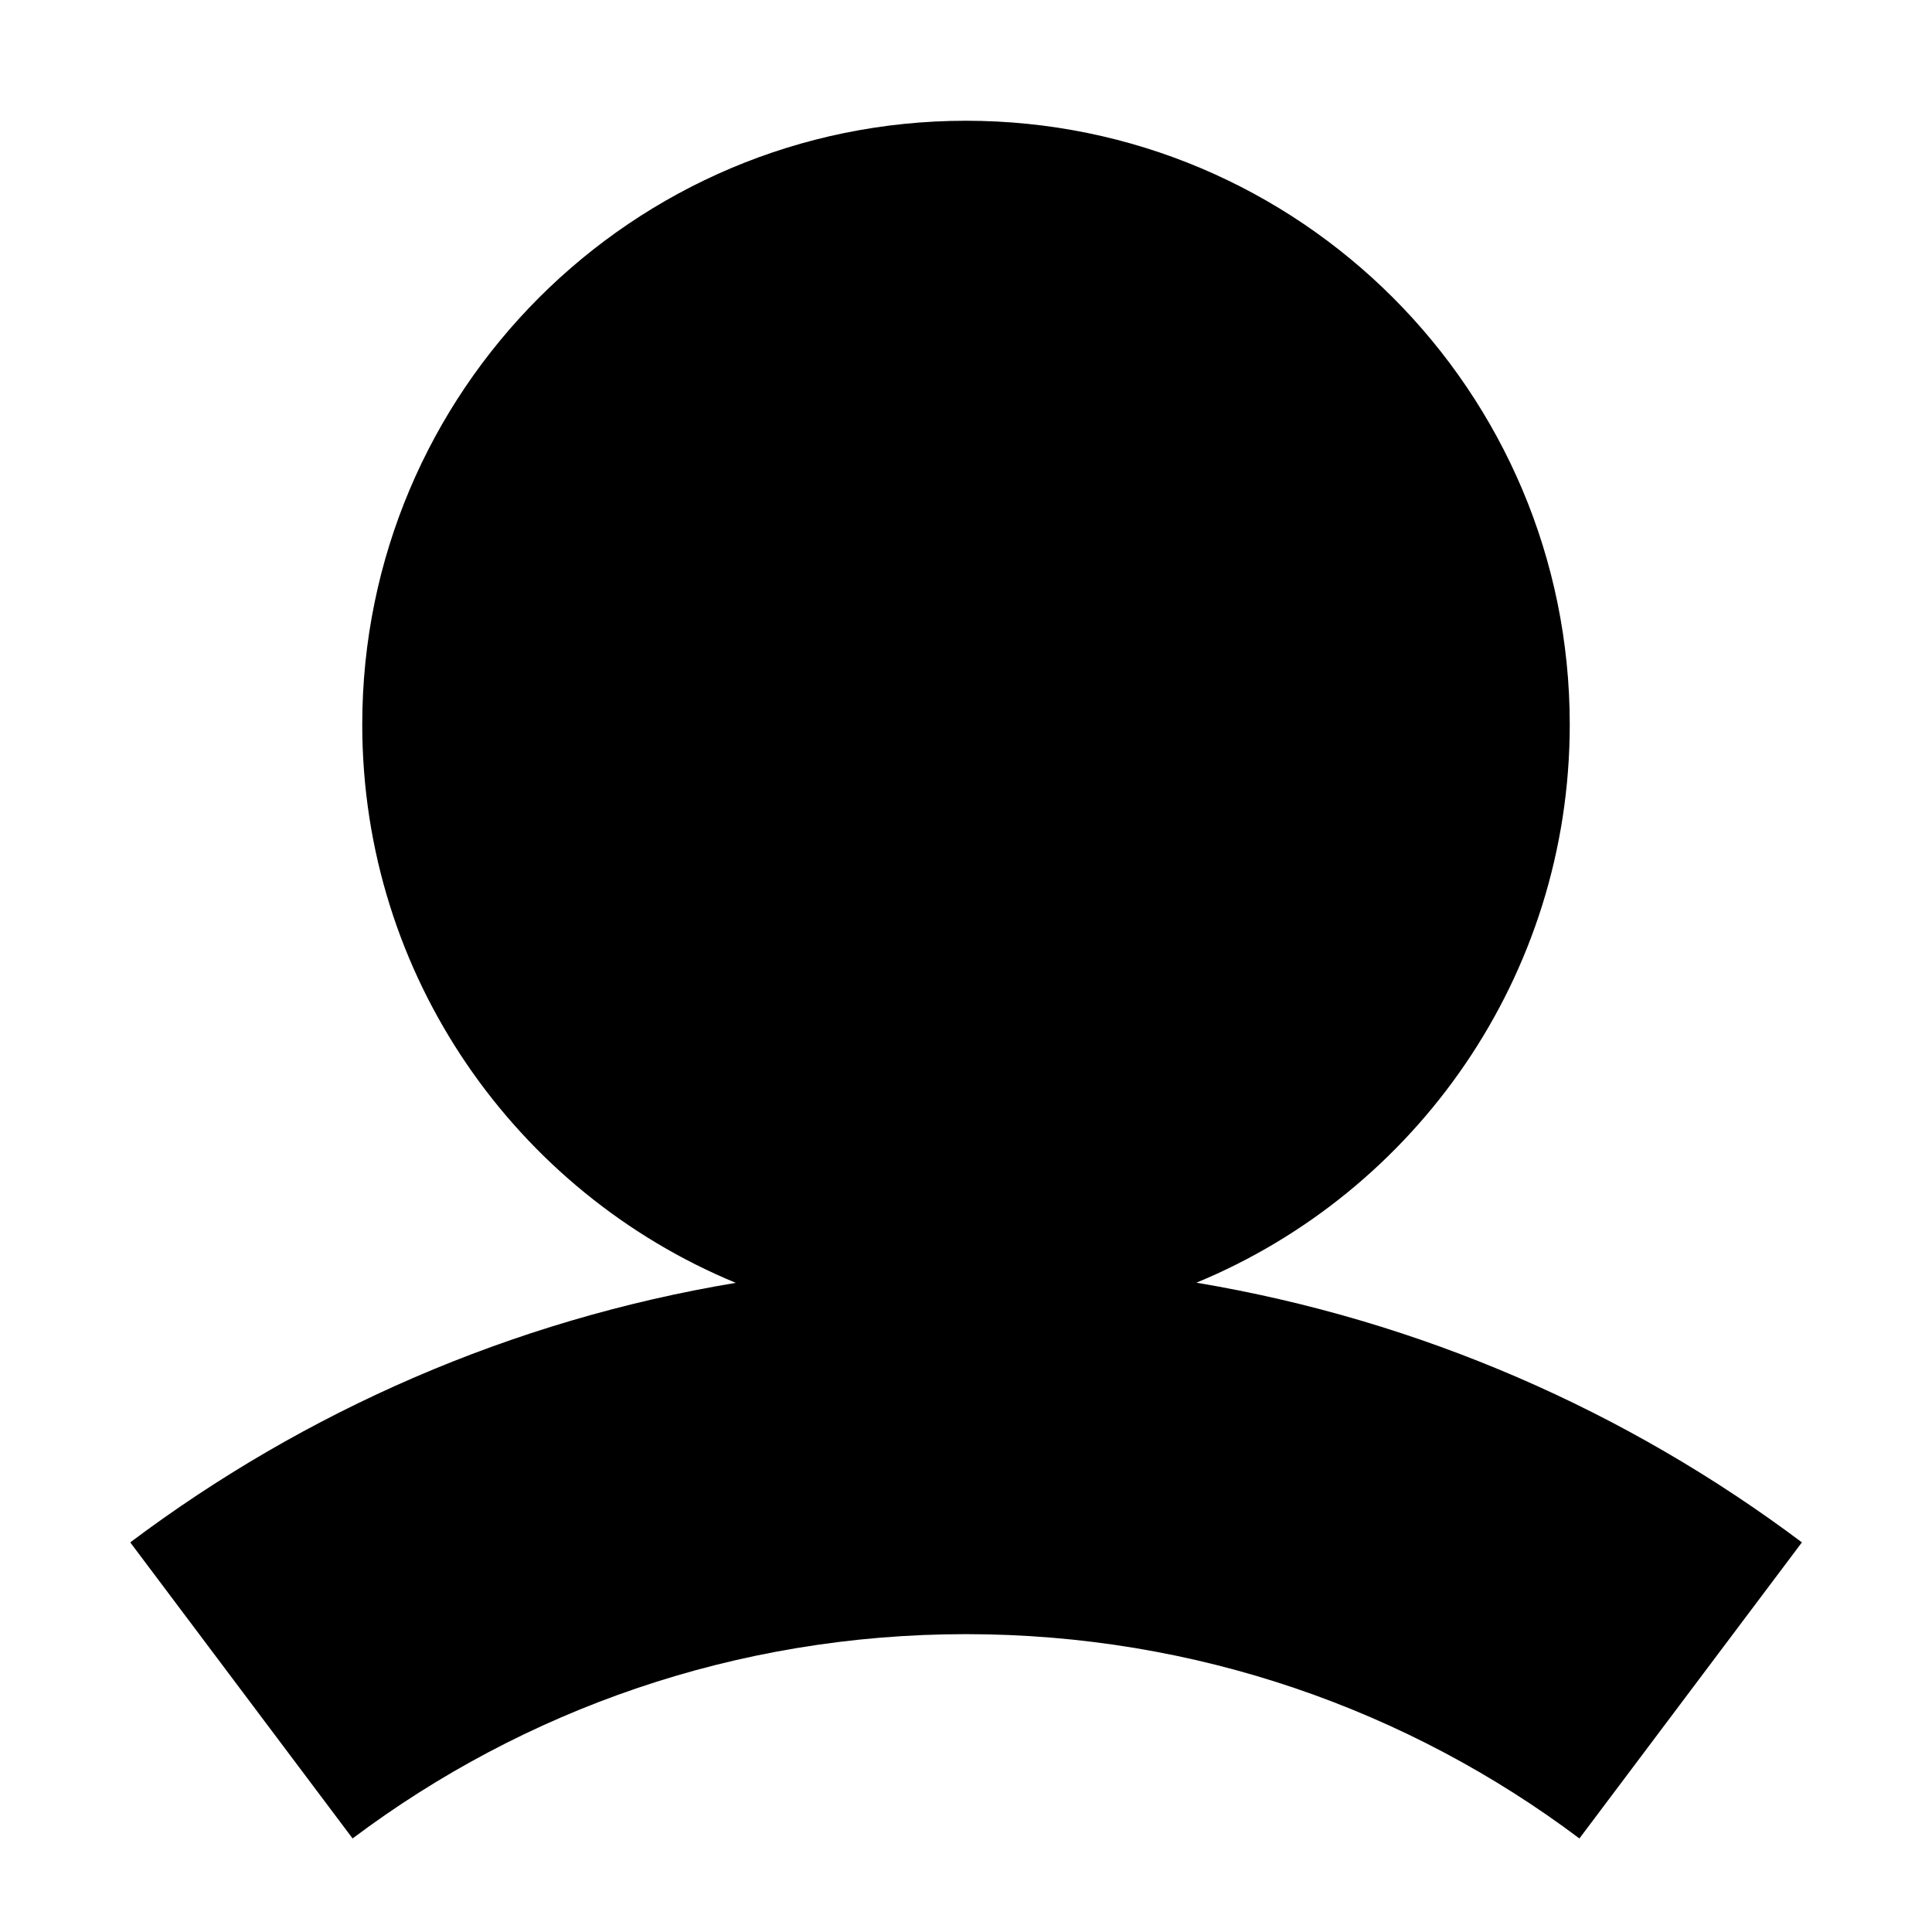
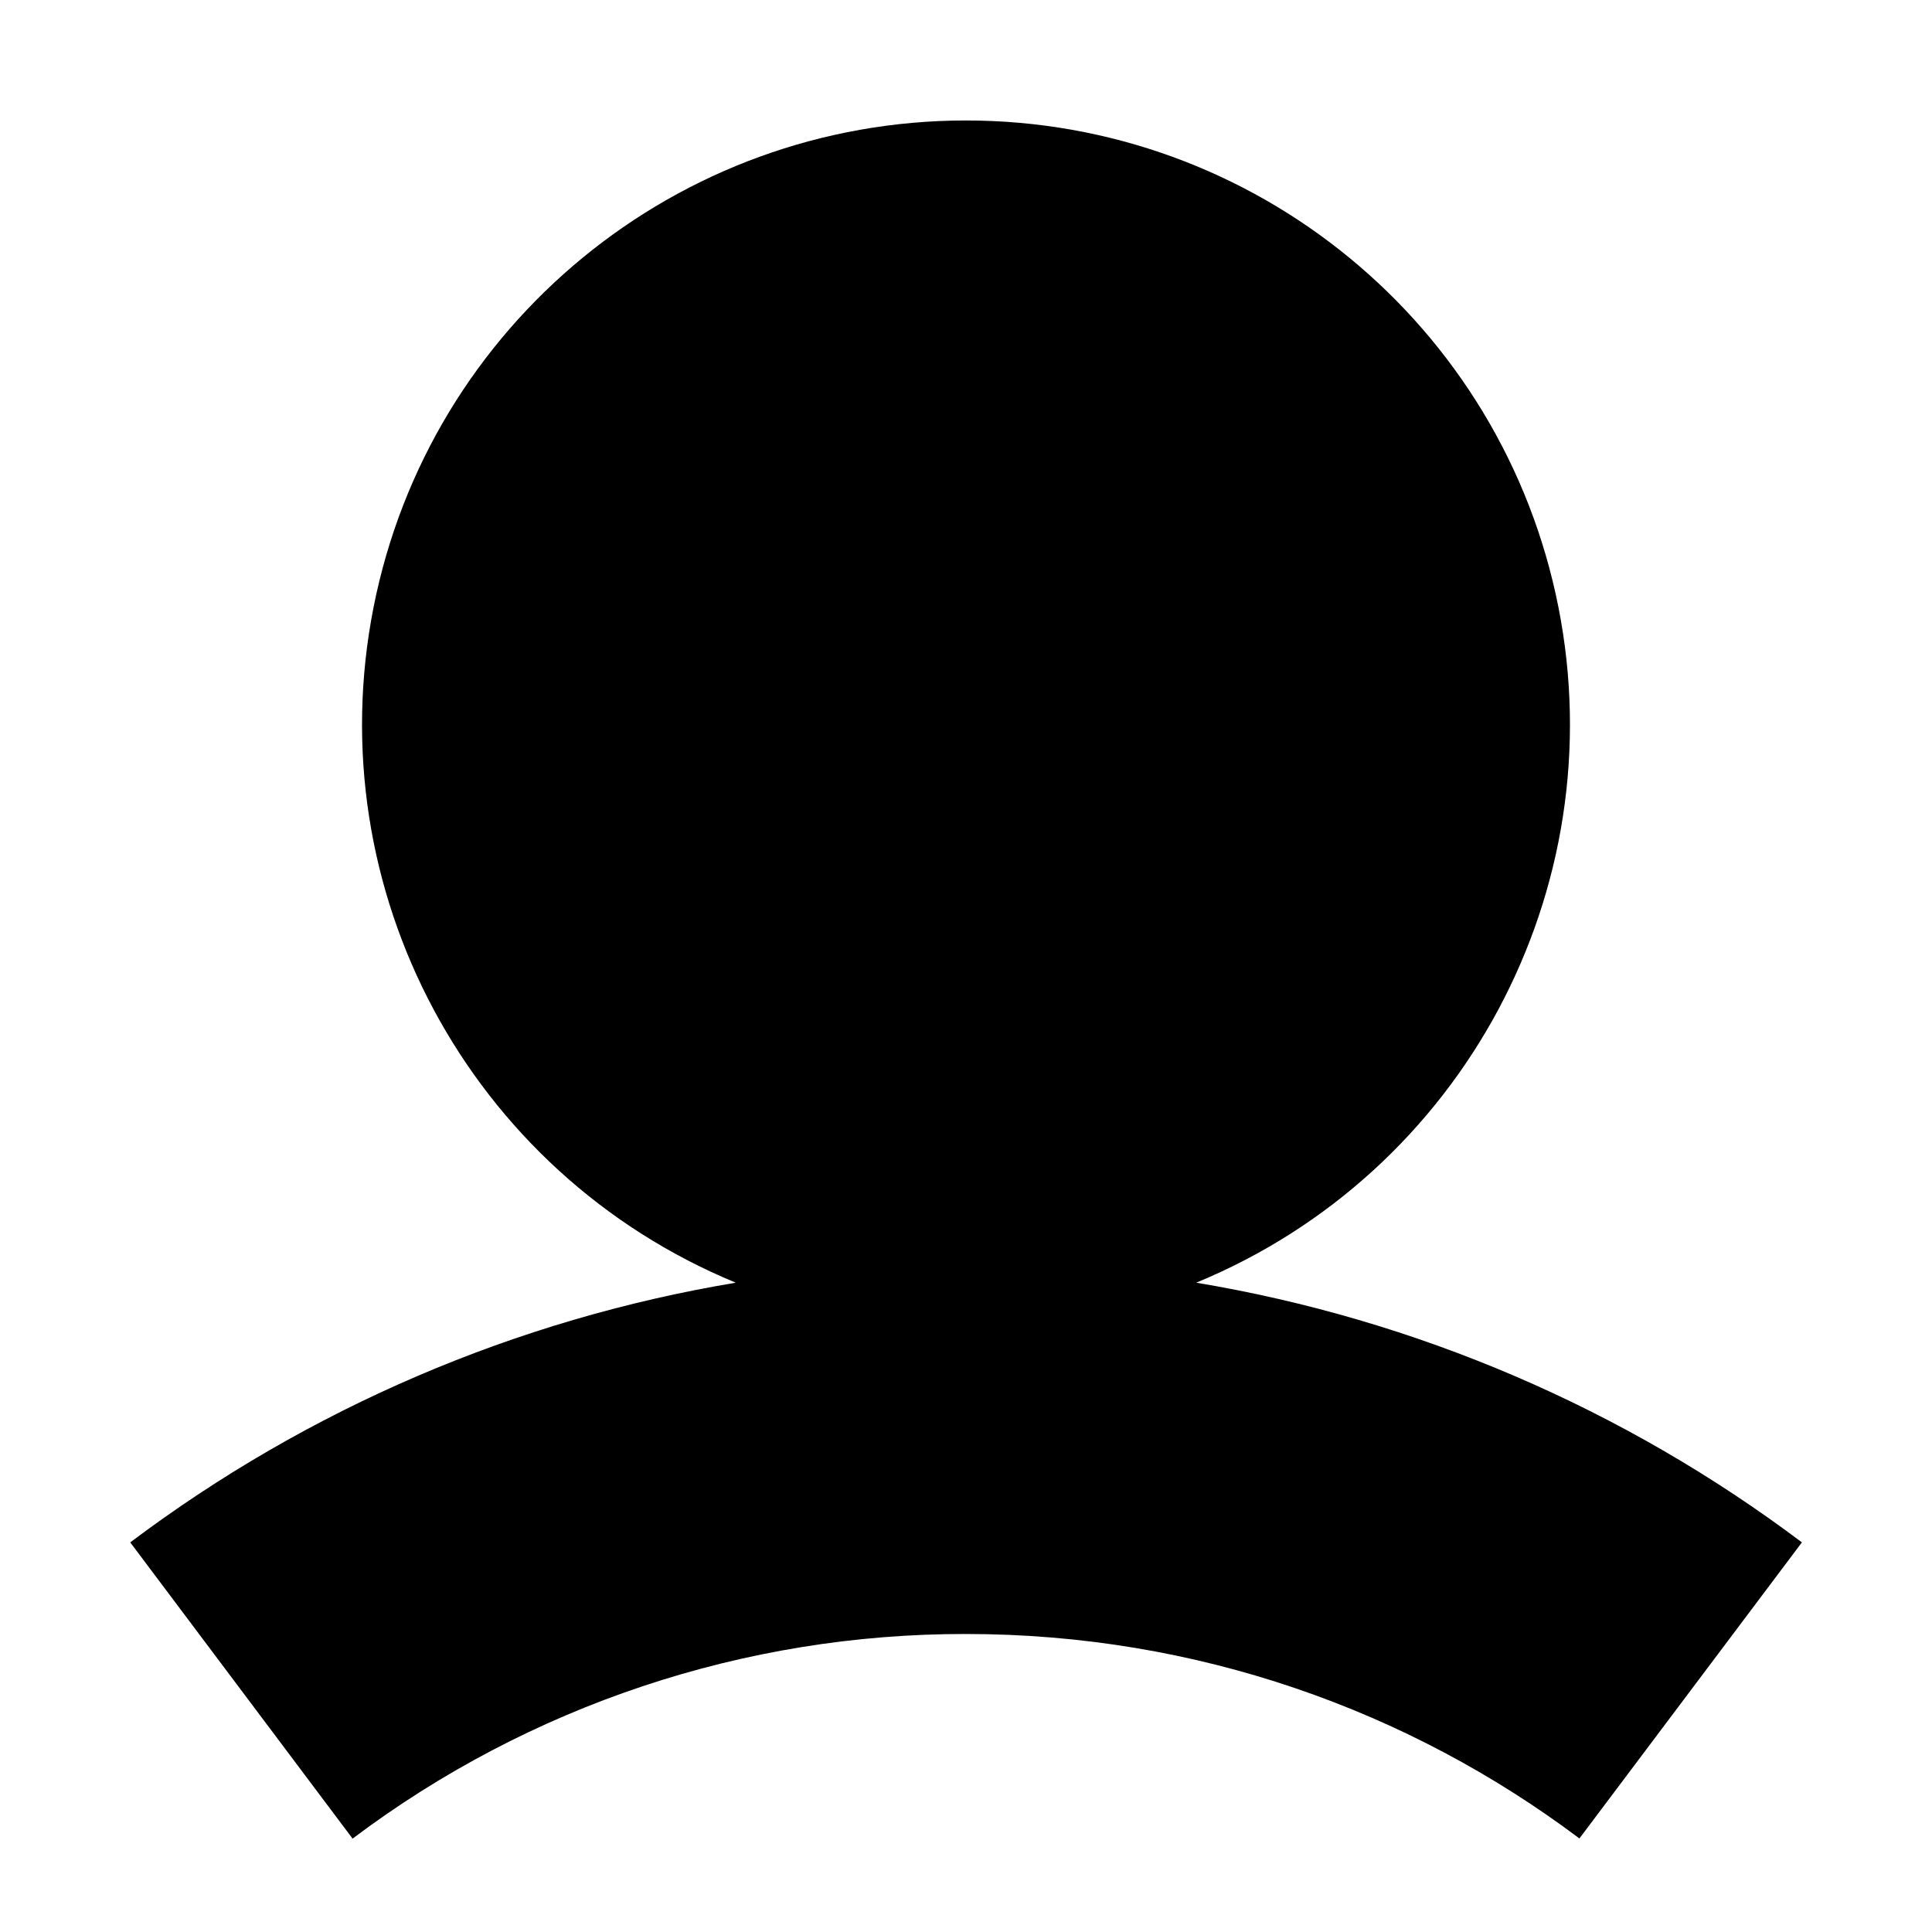
- <svg xmlns="http://www.w3.org/2000/svg" width="12" height="12" viewBox="0 0 12 12" fill="none">
-   <path fill-rule="evenodd" clip-rule="evenodd" d="M7.431 7.967C8.792 7.405 9.75 6.064 9.75 4.5C9.75 2.429 8.071 0.75 6 0.75C3.929 0.75 2.25 2.429 2.25 4.5C2.25 6.065 3.208 7.405 4.57 7.968C3.175 8.2 1.893 8.766 0.809 9.58L2.19 11.419C3.251 10.622 4.569 10.15 6 10.15C7.431 10.15 8.749 10.622 9.81 11.419L11.192 9.58C10.107 8.766 8.825 8.2 7.431 7.967Z" fill="black" />
+ <svg xmlns="http://www.w3.org/2000/svg" width="12" height="12" fill="none">
+   <path fill-rule="evenodd" clip-rule="evenodd" d="M7.43 7.967a3.751 3.751 0 1 0-2.86 0A8.614 8.614 0 0 0 .809 9.58L2.19 11.42A6.317 6.317 0 0 1 6 10.149c1.431 0 2.749.473 3.81 1.27l1.382-1.839A8.614 8.614 0 0 0 7.43 7.967z" fill="#000" />
</svg>
